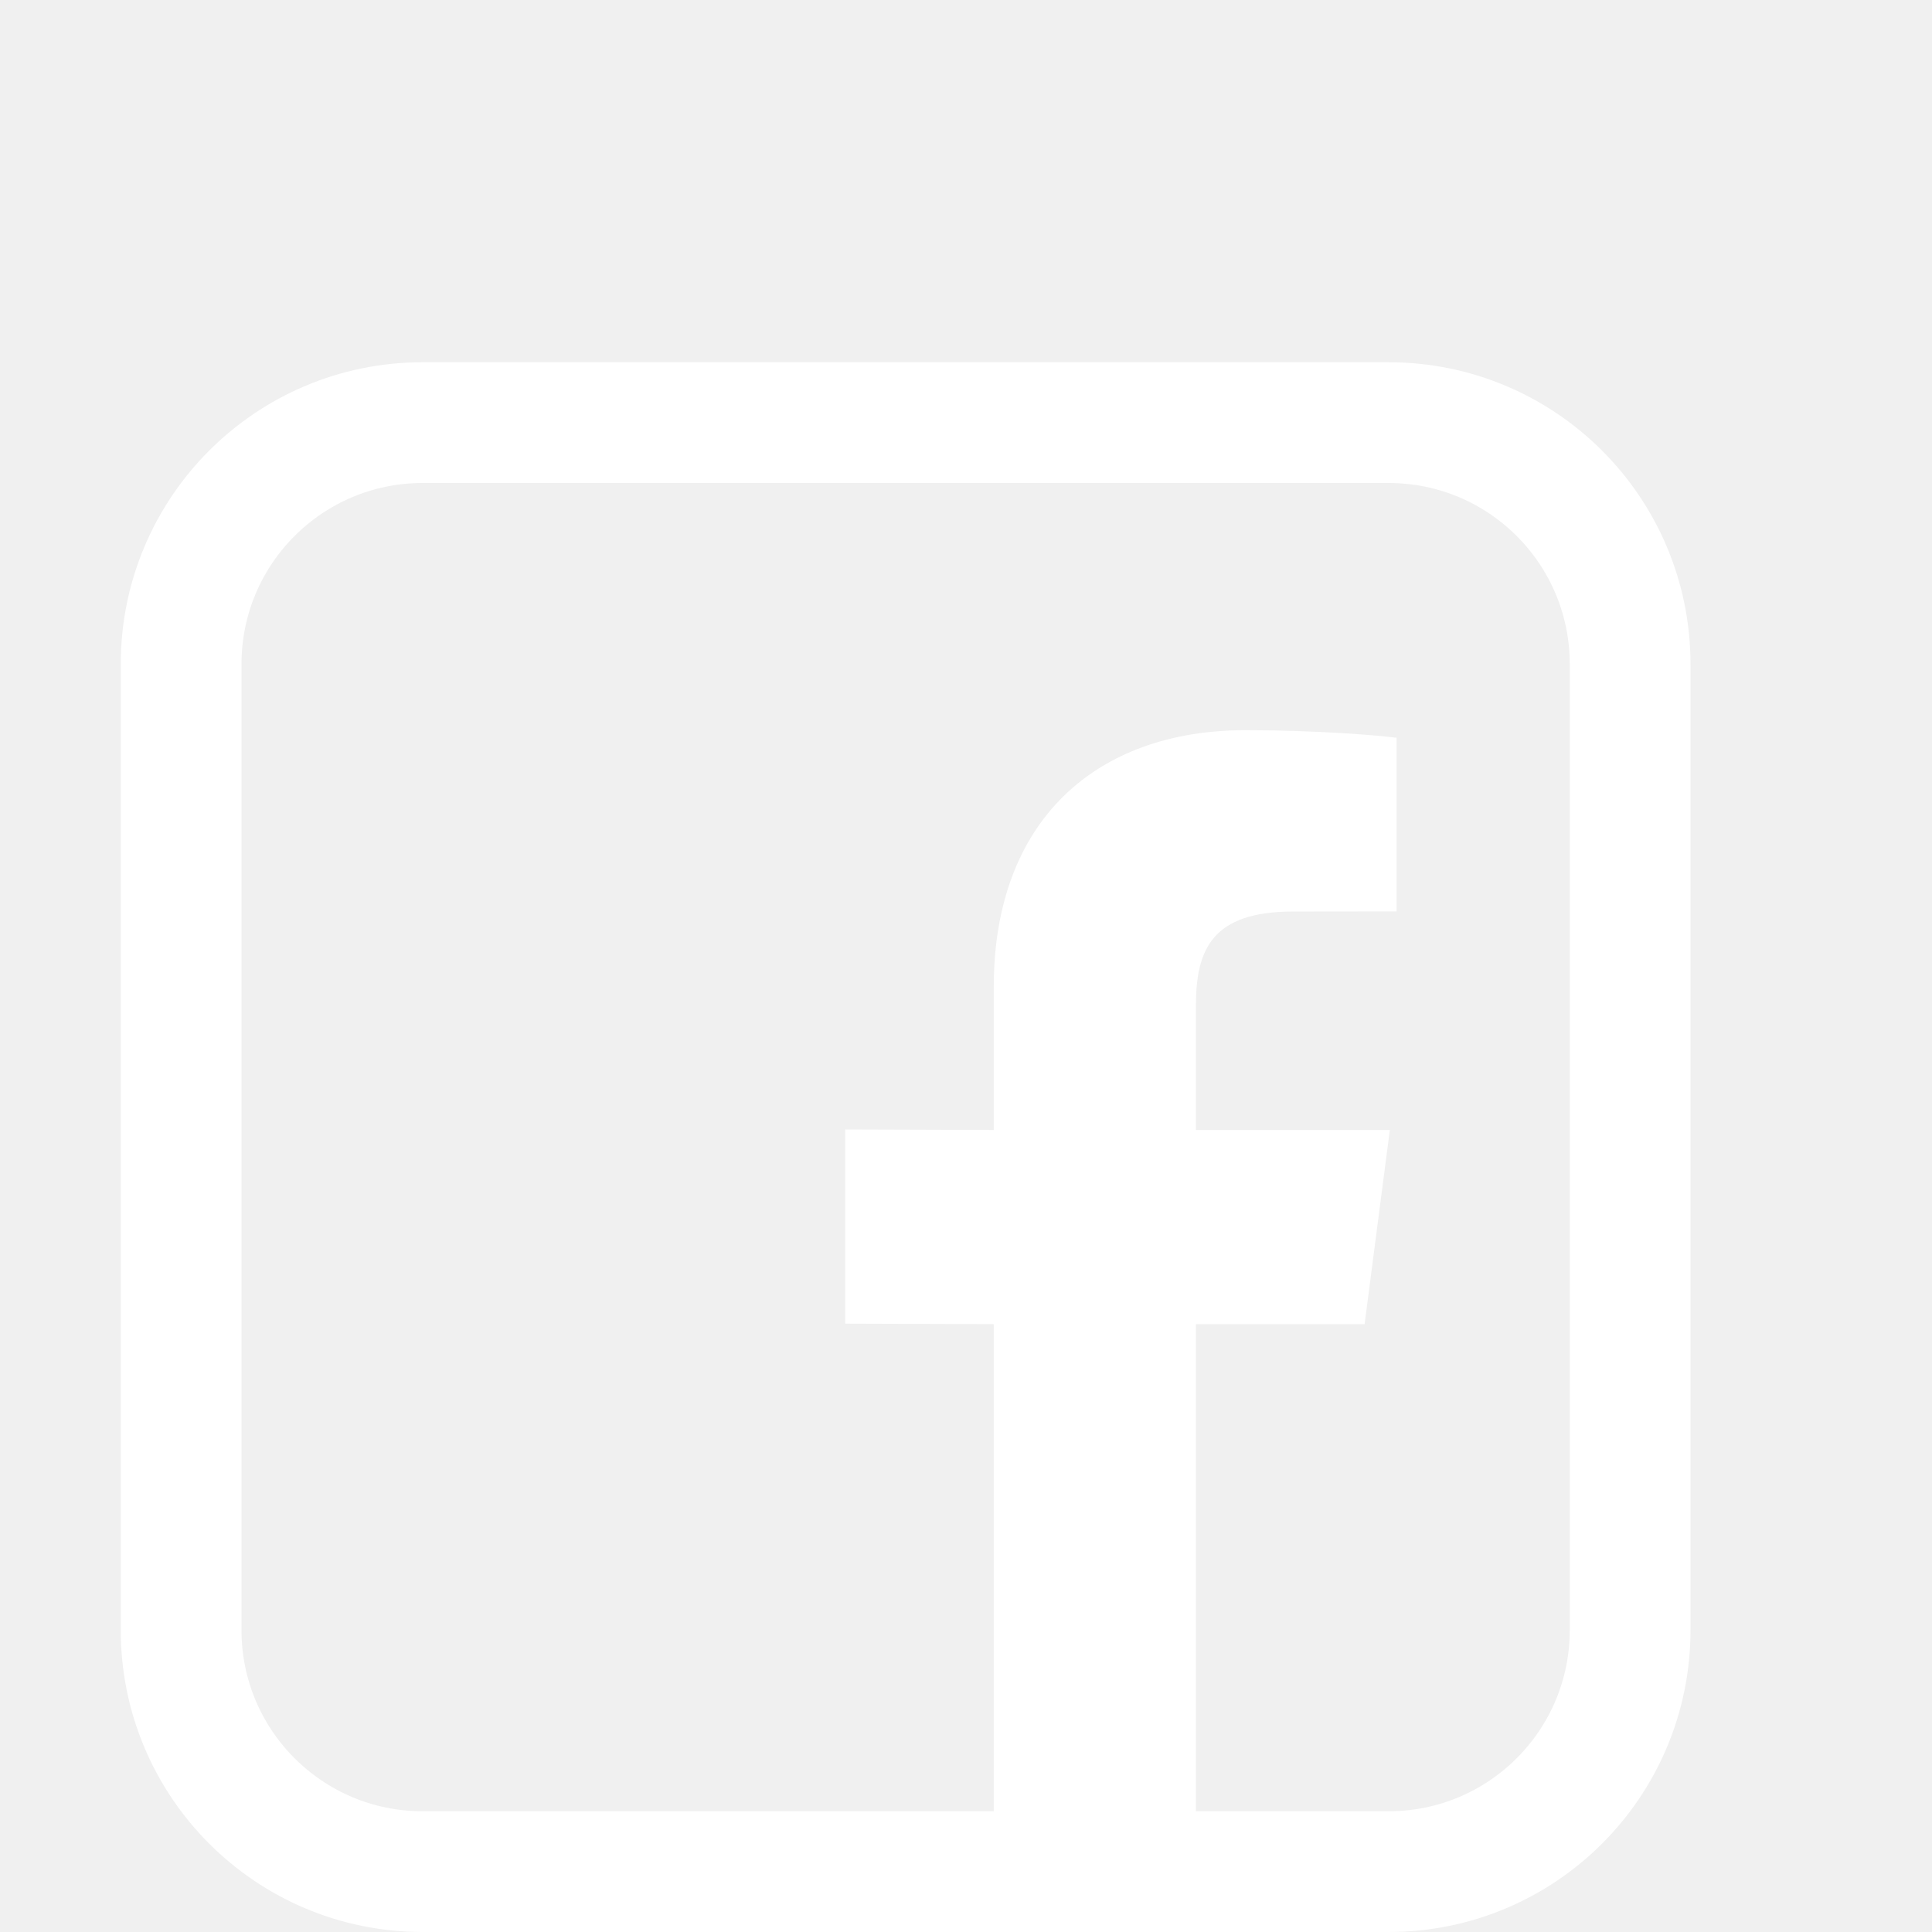
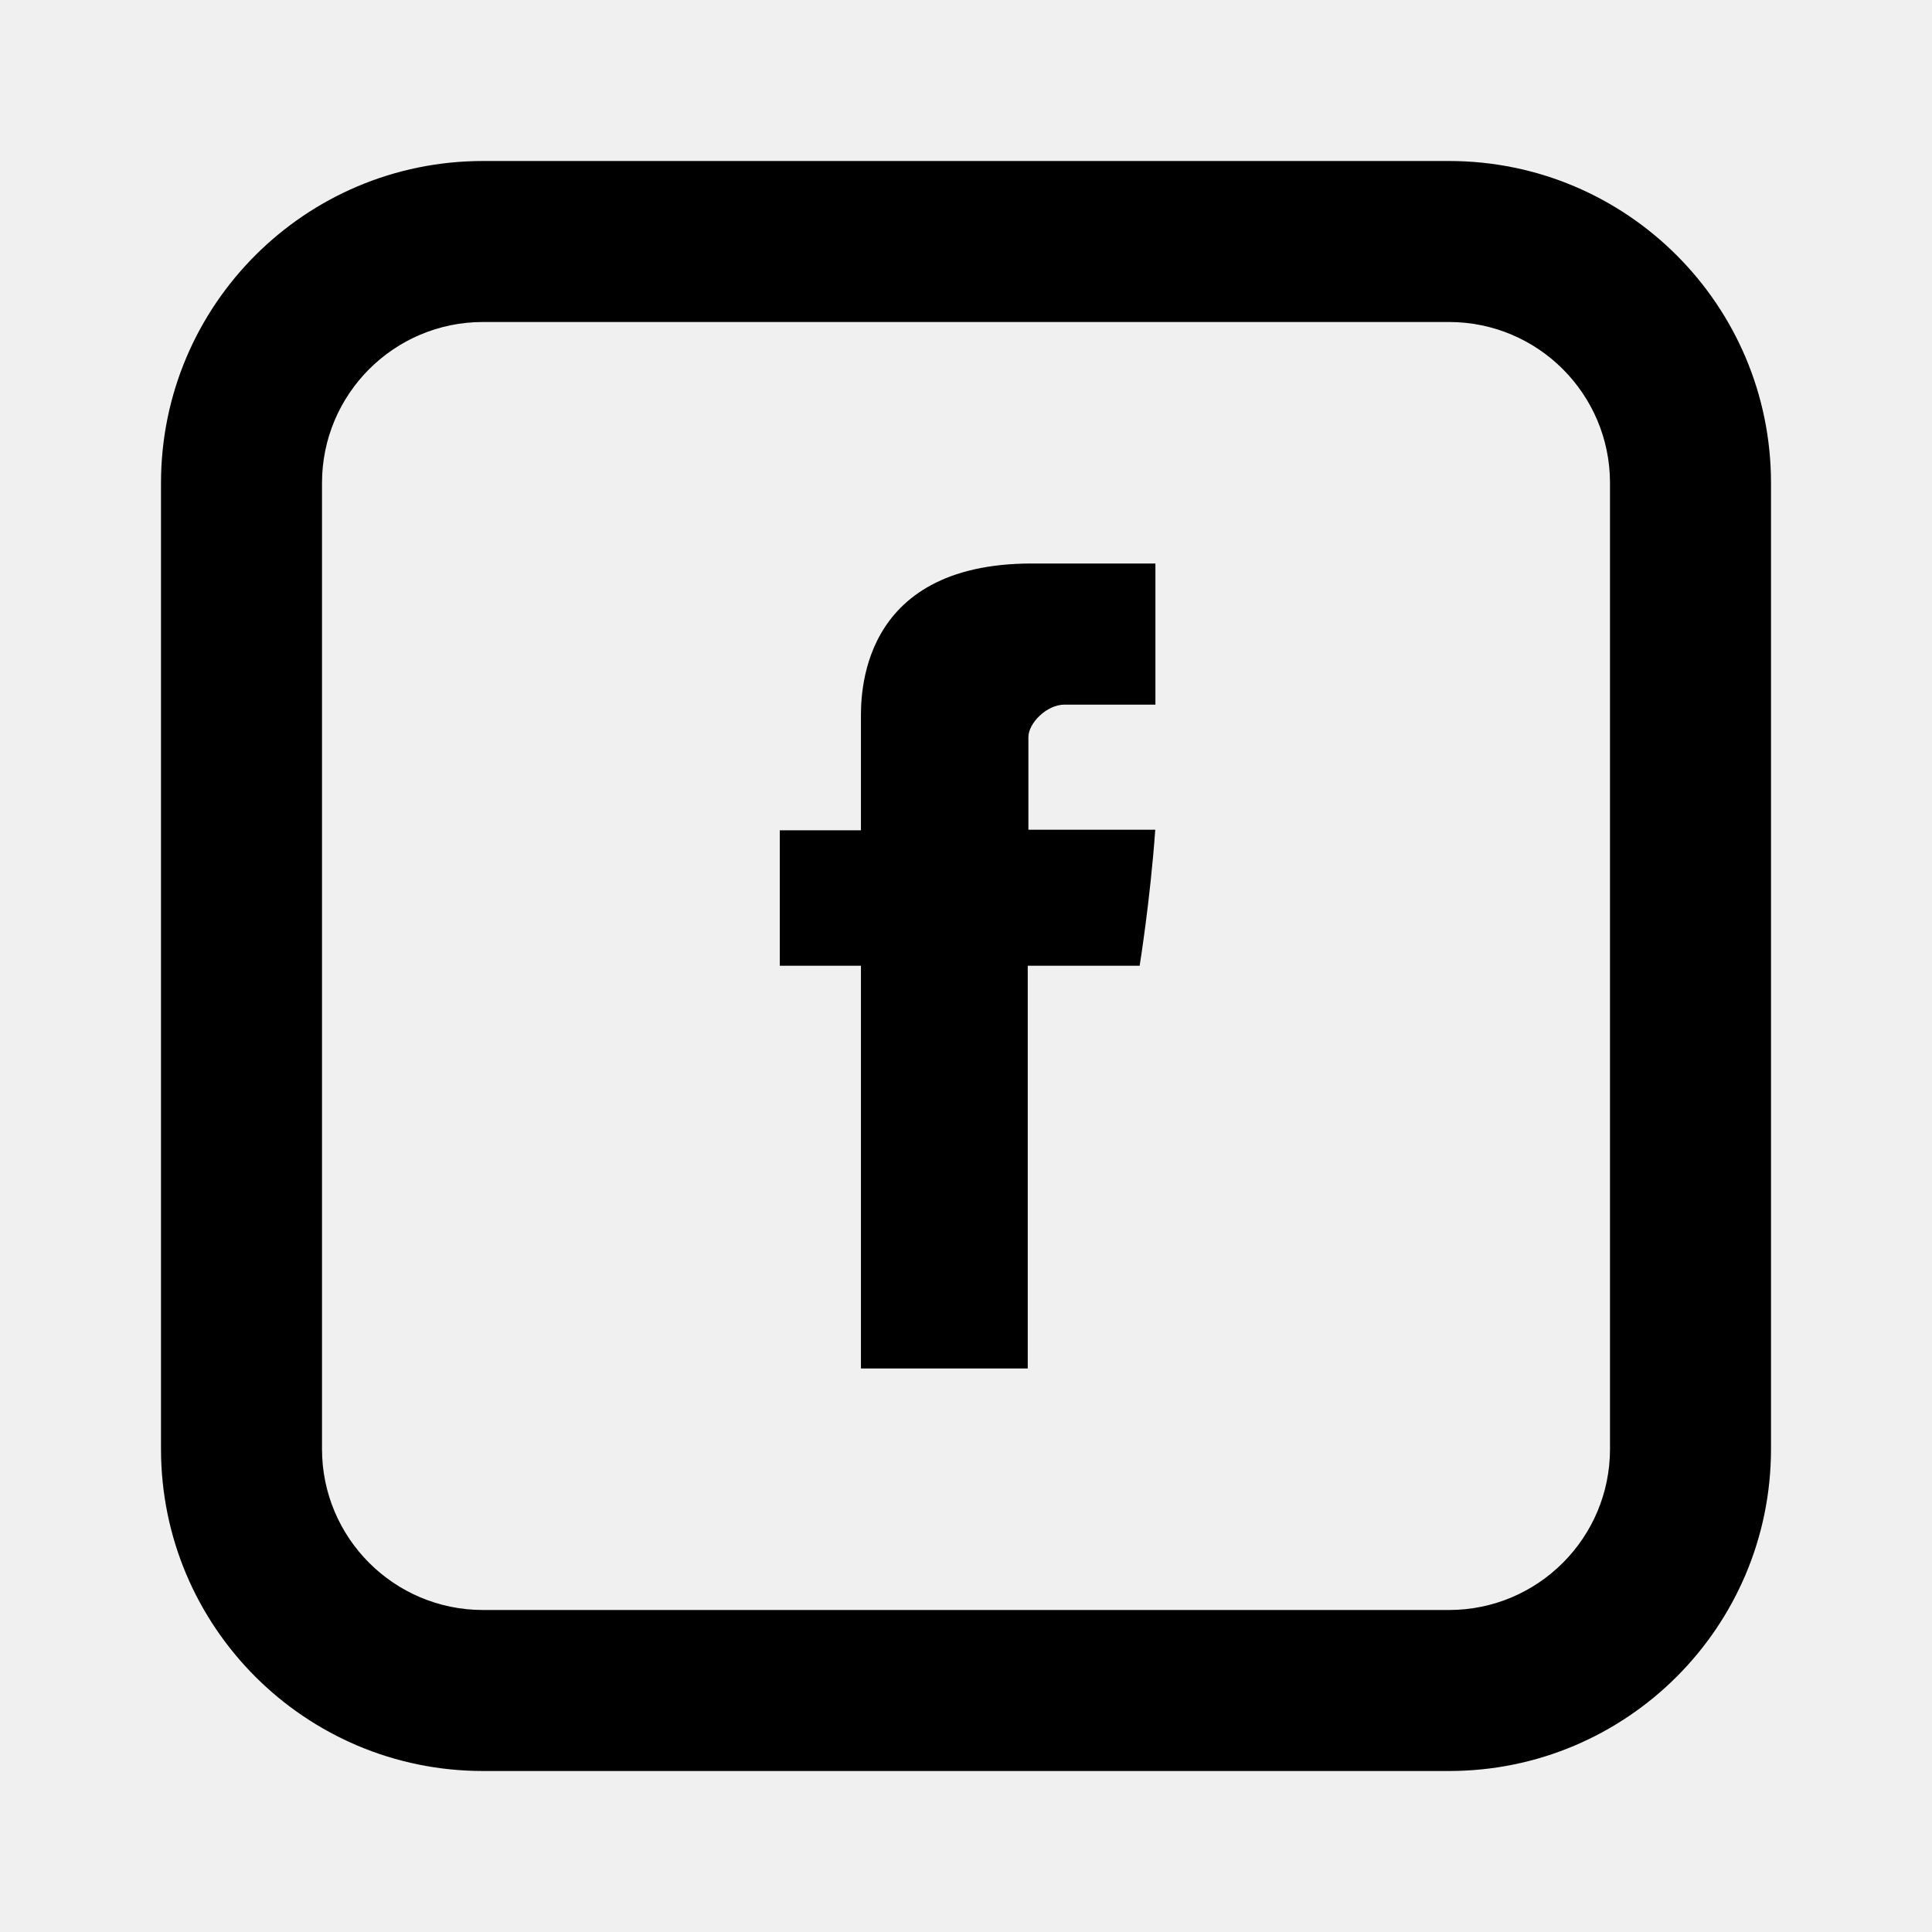
- <svg xmlns="http://www.w3.org/2000/svg" style="display: block;" fill="#ffffff" viewBox="0 0 16 12" width="28px" height="28px">
-   <path fill="none" stroke="#ffffff" stroke-miterlimit="10" d="M3.5,13.5h8c1.105,0,2-0.895,2-2v-8c0-1.105-0.895-2-2-2h-8c-1.105,0-2,0.895-2,2v8C1.5,12.605,2.395,13.5,3.5,13.5z" />
-   <path d="M9.904,13.091V8.966h1.397l0.209-1.608H9.904V6.332c0-0.466,0.131-0.783,0.804-0.783l0.858-0.001V4.11c-0.149-0.02-0.658-0.063-1.251-0.063c-1.238,0-2.085,0.749-2.085,2.125v1.186L7,7.354v1.608l1.23,0.004v4.126H9.904z" />
+ <svg xmlns="http://www.w3.org/2000/svg" viewBox="-2 -2 24 24" width="24" height="24" preserveAspectRatio="xMinYMin" class="icon__icon">
+   <path d="M8.695 6.937v1.377H7.687v1.683h1.008V15h2.072V9.997h1.39s.131-.807.194-1.69h-1.576v-1.15c0-.173.226-.404.45-.404h1.128V5h-1.535C8.644 5 8.695 6.685 8.695 6.937z" />
+   <path d="M4 2a2 2 0 0 0-2 2v12a2 2 0 0 0 2 2h12a2 2 0 0 0 2-2V4a2 2 0 0 0-2-2H4zm0-2h12a4 4 0 0 1 4 4v12a4 4 0 0 1-4 4H4a4 4 0 0 1-4-4V4a4 4 0 0 1 4-4z" />
</svg>
